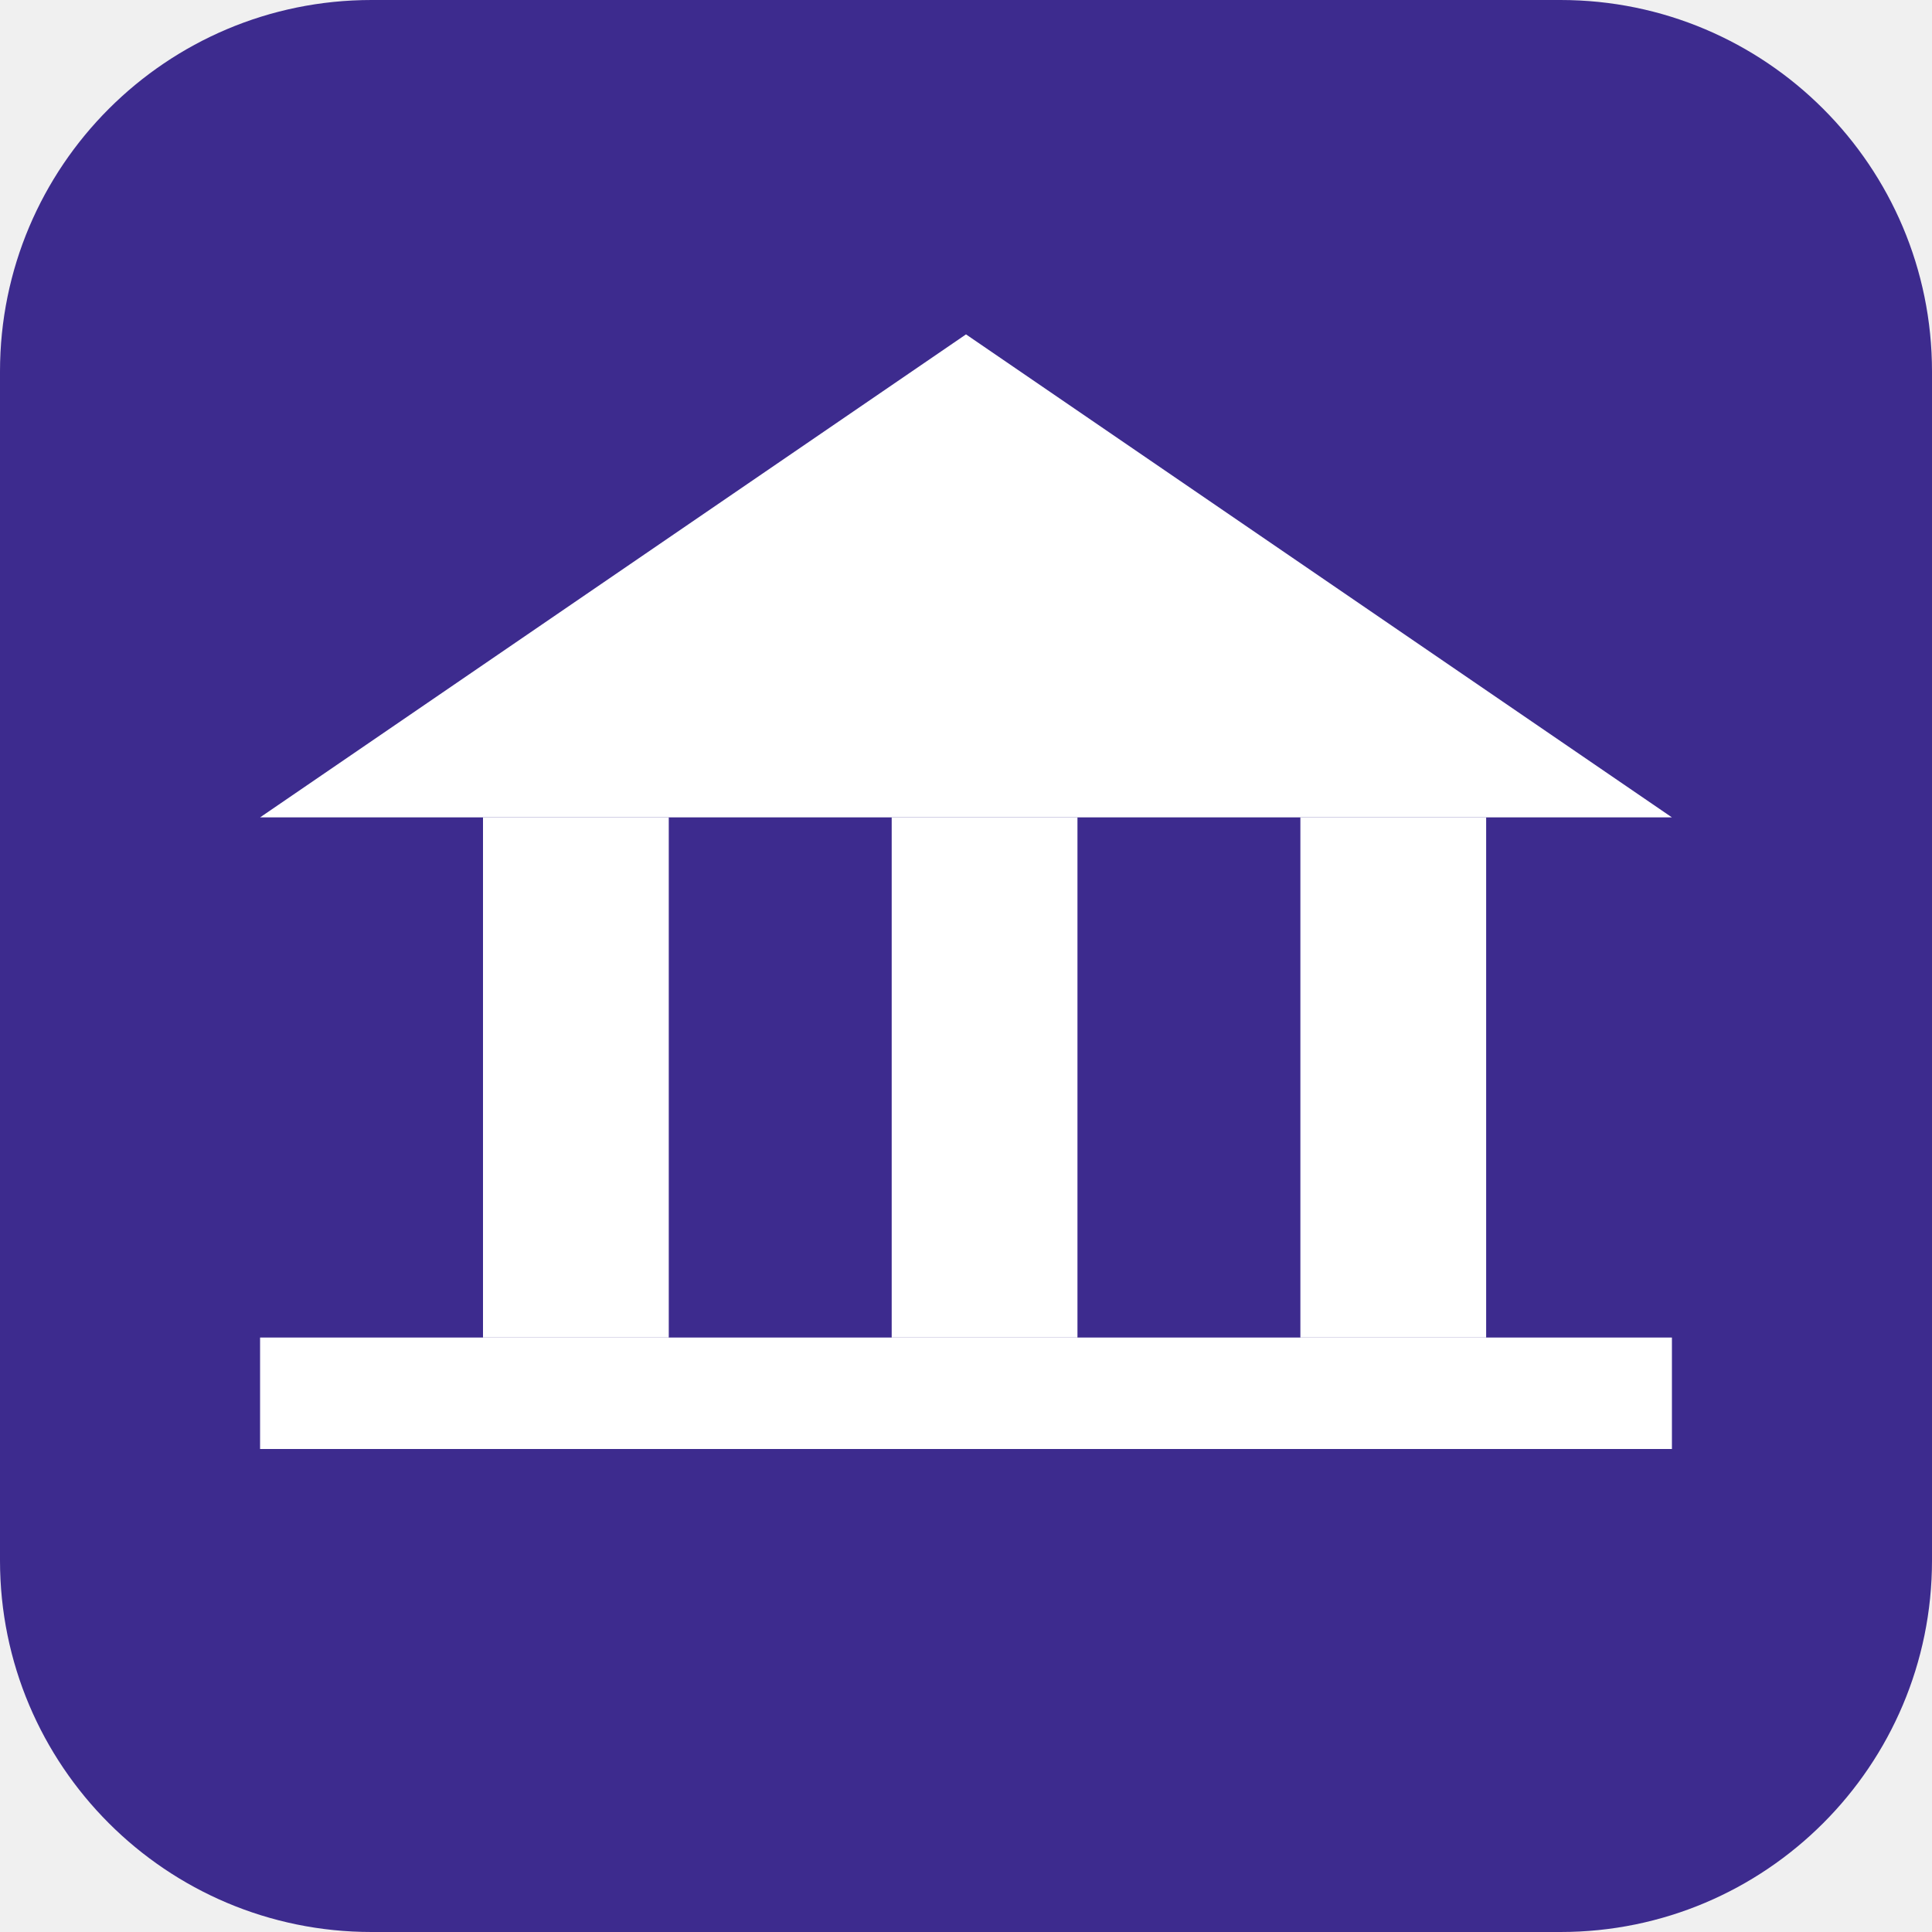
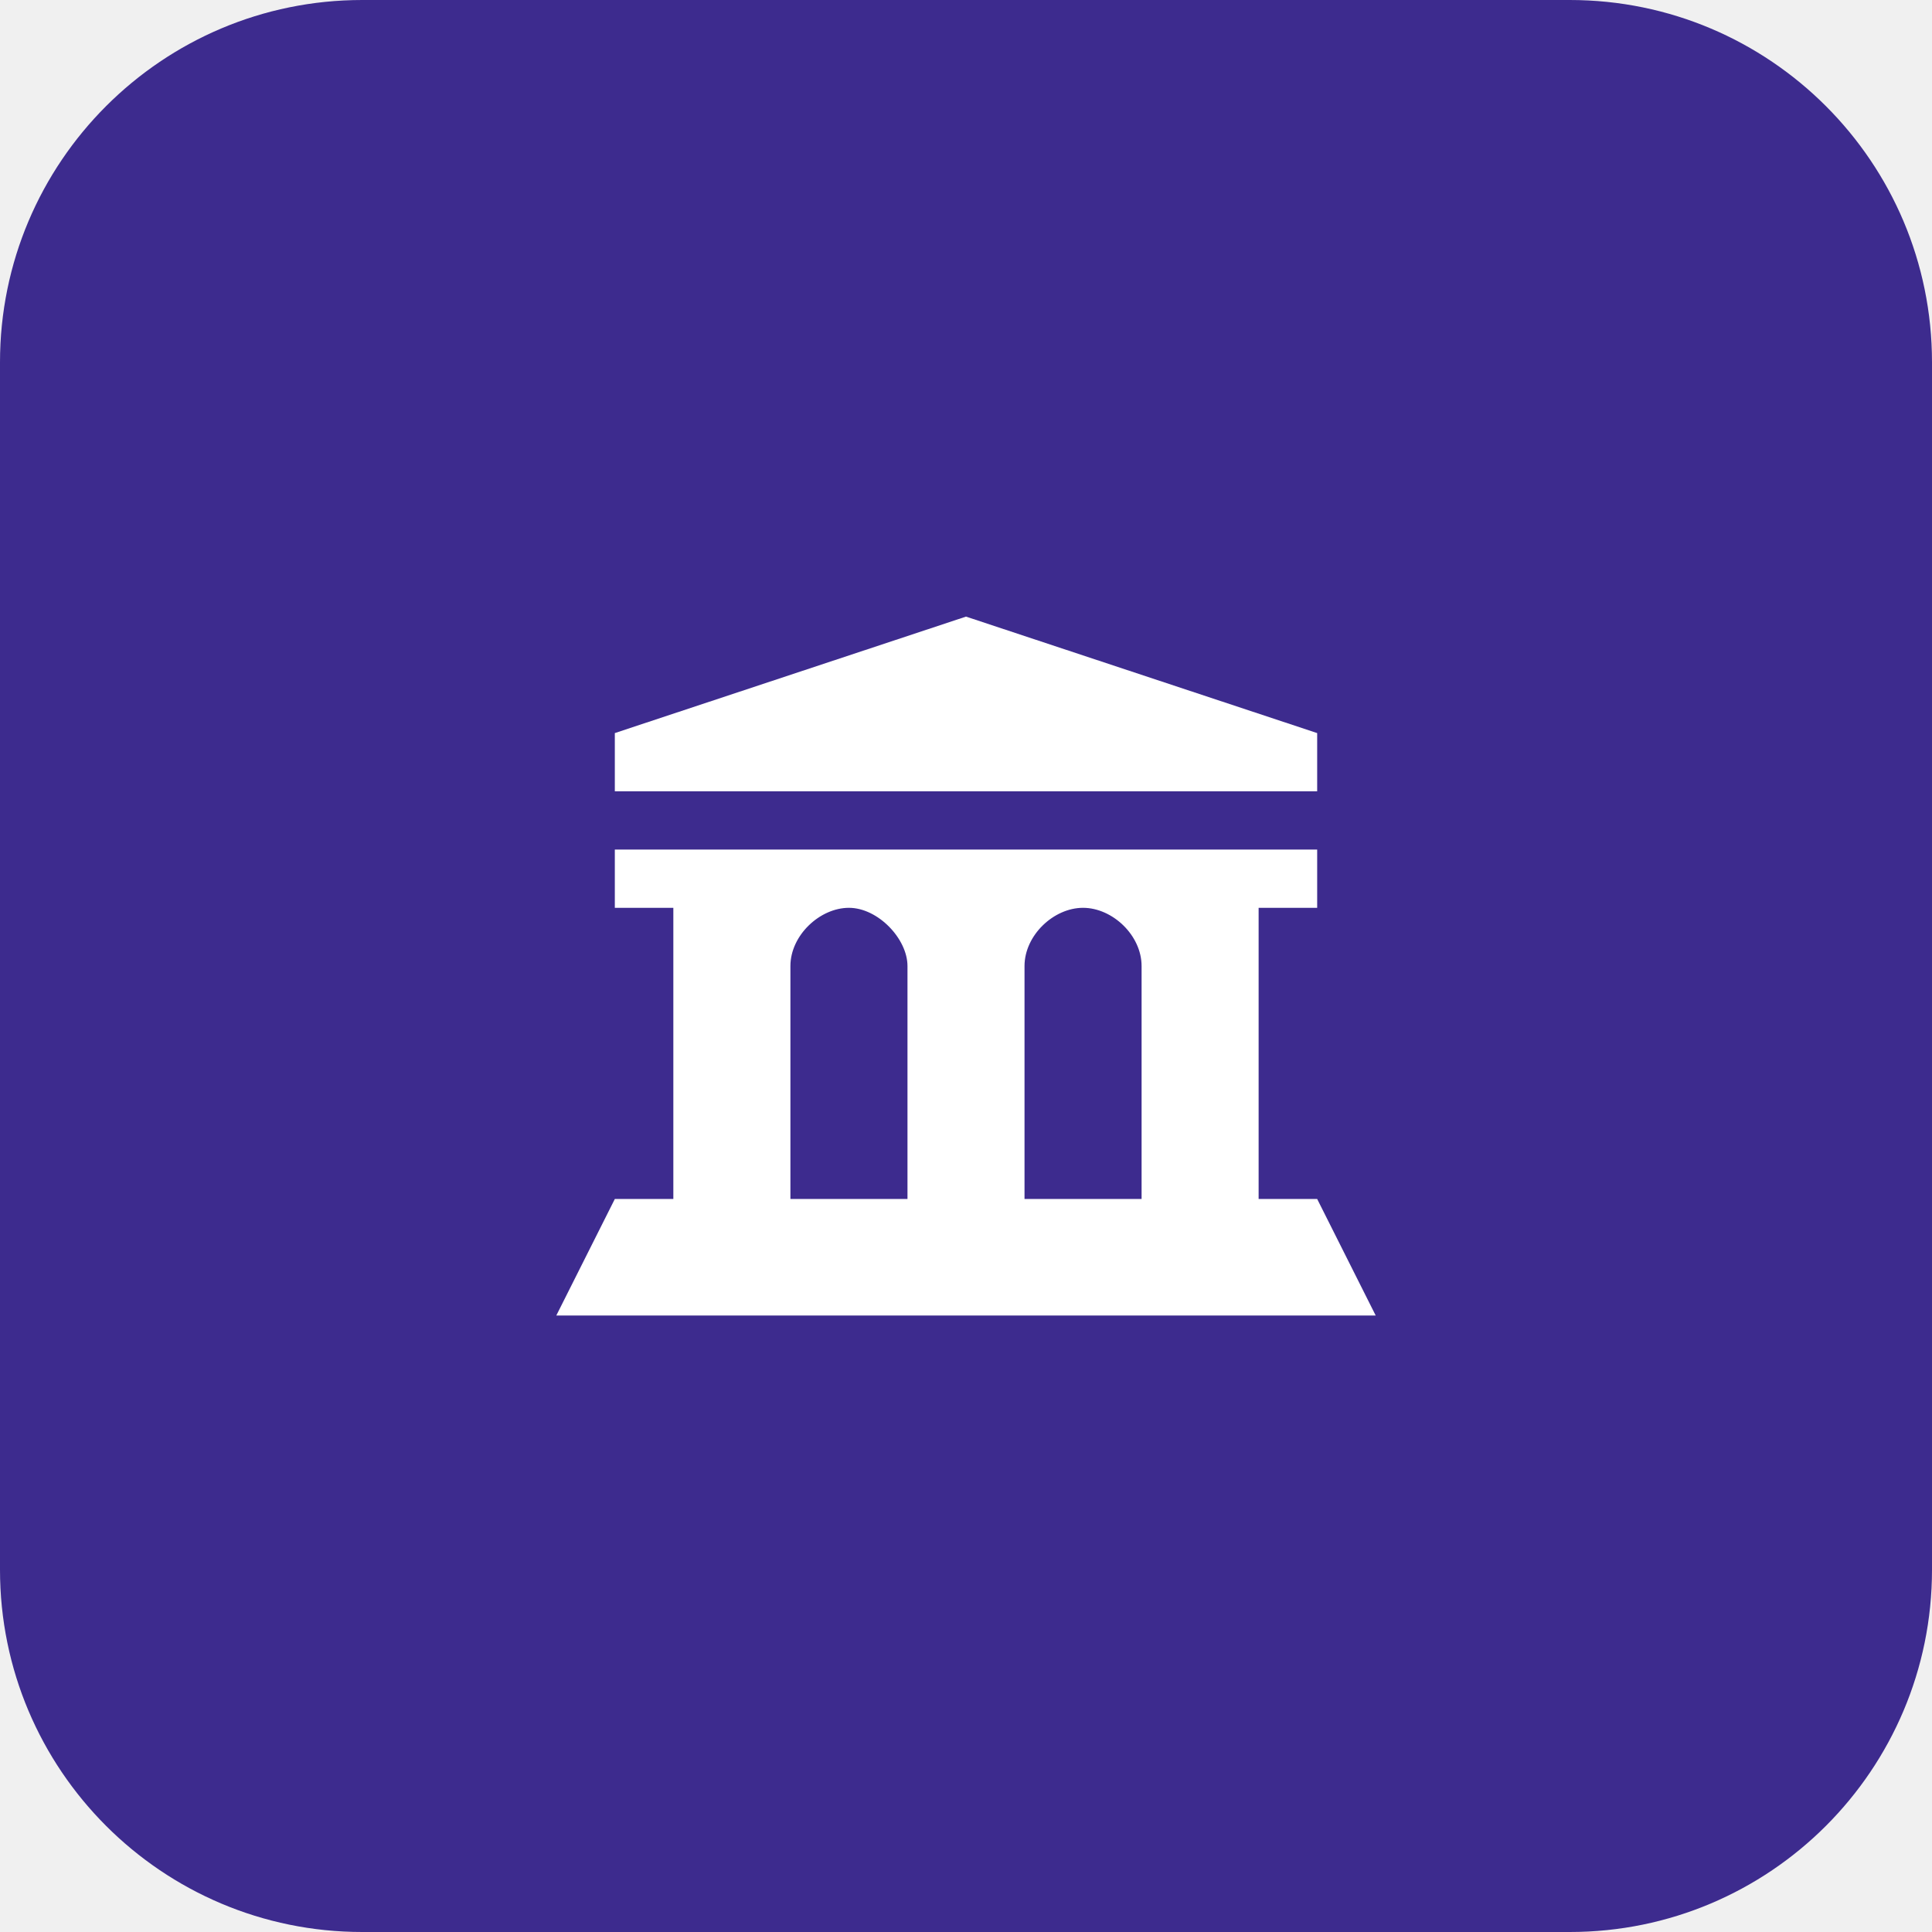
- <svg xmlns="http://www.w3.org/2000/svg" viewBox="0 0 52 52" fill="none">
-   <rect width="52" height="52" fill="#3d2b8e" rx="10" />
-   <rect x="7" y="36" width="38" height="3" fill="white" />
-   <rect x="13" y="22" width="5" height="14" fill="white" />
-   <rect x="24" y="22" width="5" height="14" fill="white" />
-   <rect x="35" y="22" width="5" height="14" fill="white" />
-   <polygon points="7,22 45,22 26,9" fill="white" />
+ <svg xmlns="http://www.w3.org/2000/svg" width="52" height="52" viewBox="0 0 52 52" fill="none">
+   <rect width="52" height="52" fill="#3d2b8e" rx="9.75" />
+   <svg x="14" y="14" width="24" height="24" viewBox="0 0 24 24" fill="none">
+     <path d="M12 2.596L2.548 5.731V7.298H21.452V5.731L12 2.596ZM2.548 8.866V10.434H4.123V18.271H2.548L0.973 21.407H23.027L21.452 18.271H19.876V10.434H21.452V8.866H2.548ZM8.849 10.434C9.632 10.434 10.425 11.269 10.425 12.001V18.271H7.274V12.001C7.274 11.175 8.066 10.434 8.849 10.434ZM15.15 10.434C15.943 10.434 16.726 11.175 16.726 12.001V18.271H13.575V12.001C13.575 11.175 14.358 10.434 15.15 10.434Z" fill="white" />
+   </svg>
</svg>
